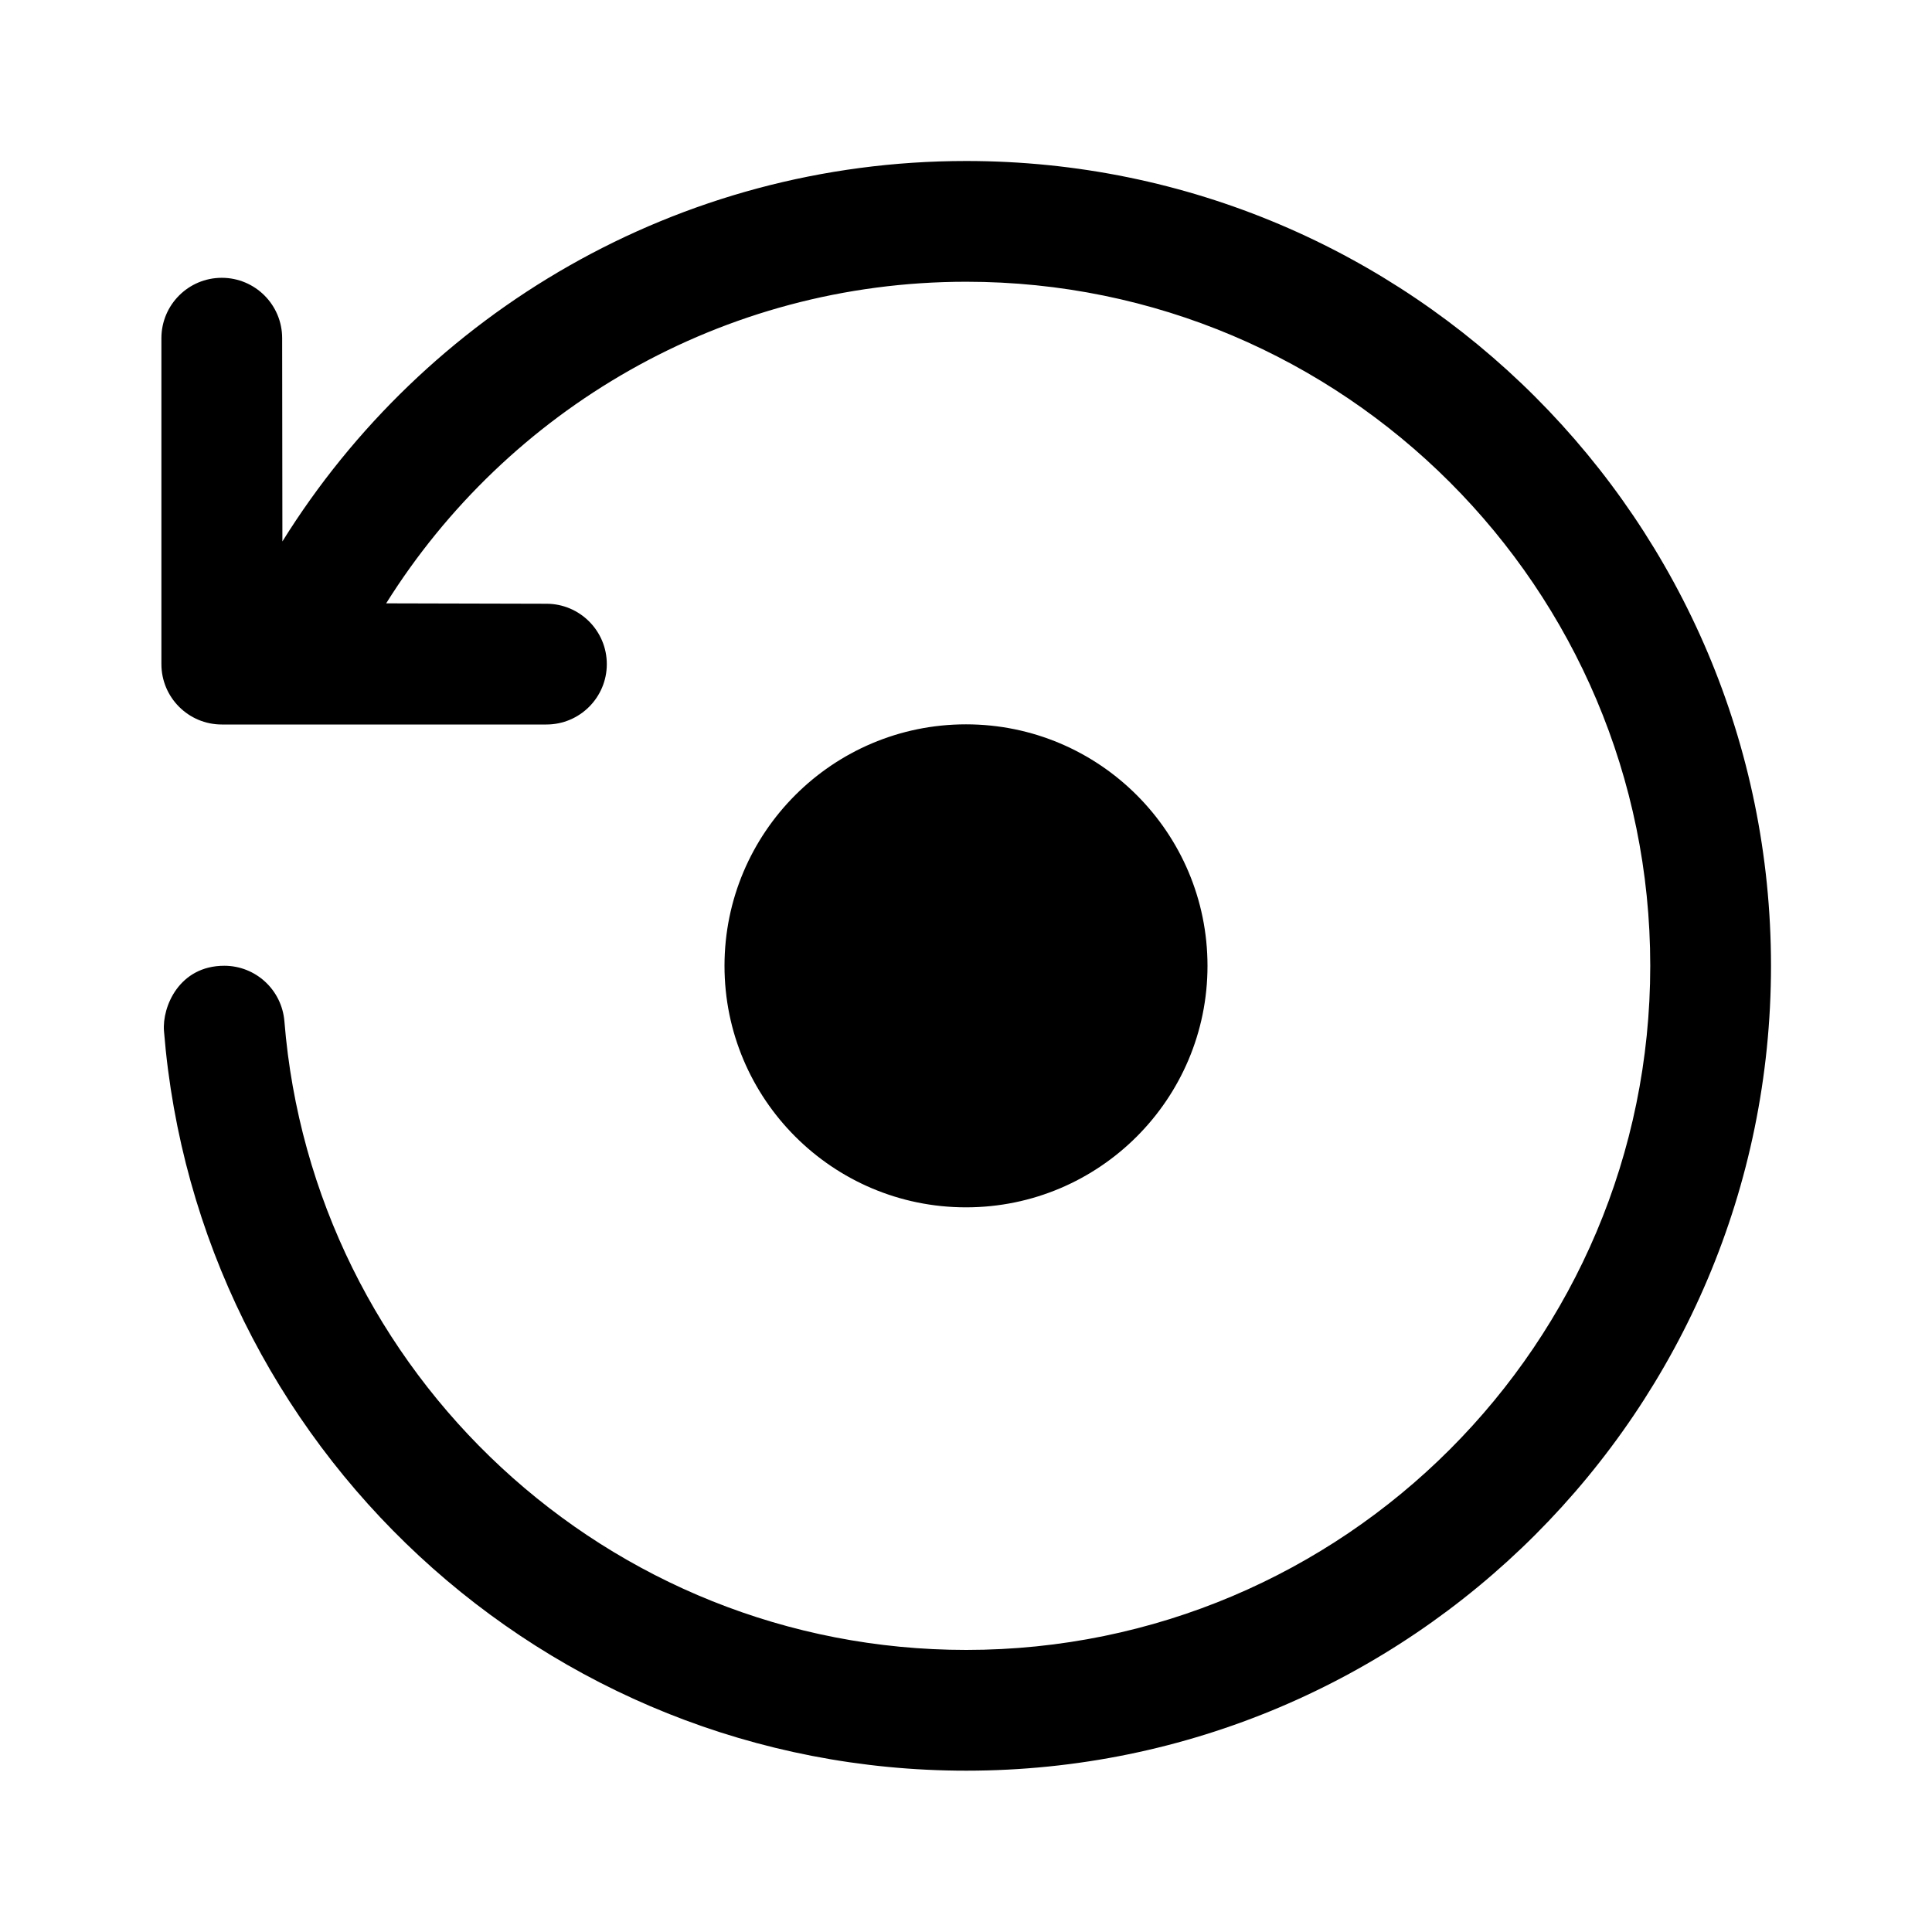
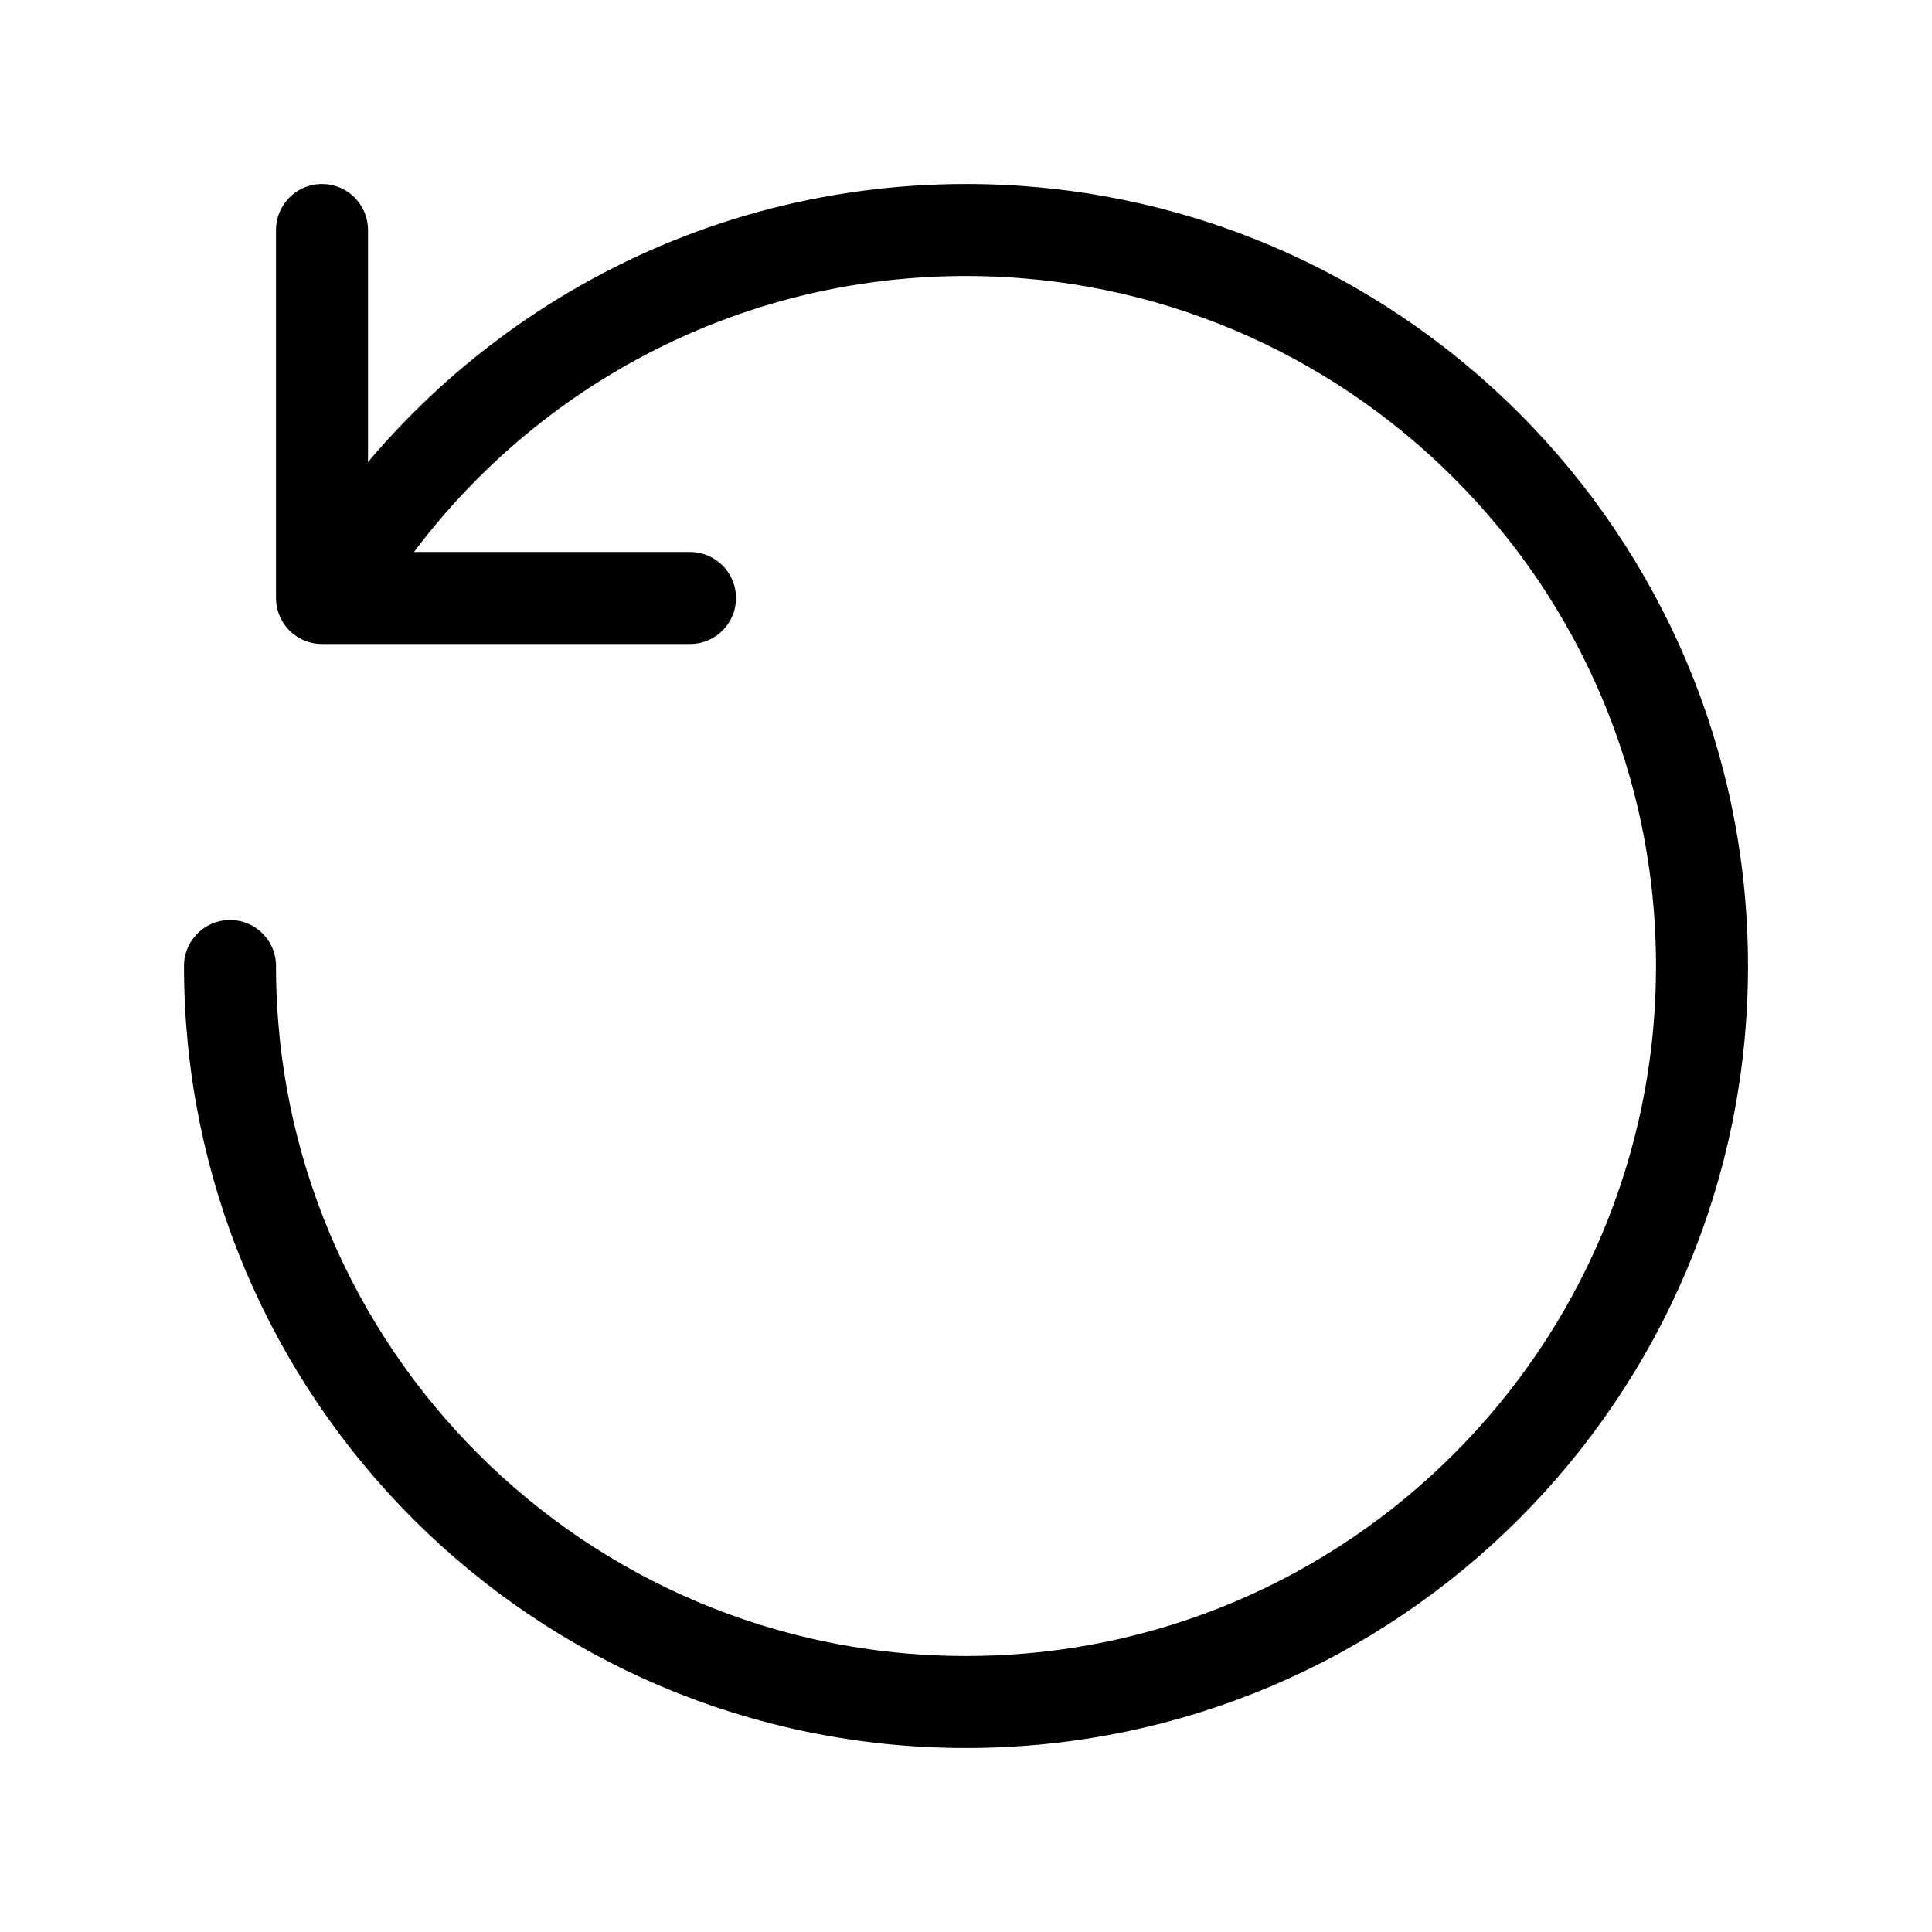
- <svg xmlns="http://www.w3.org/2000/svg" clip-rule="evenodd" fill-rule="evenodd" stroke-linejoin="round" stroke-miterlimit="2" viewBox="0 0 24 24">
-   <path d="m3.508 6.726c1.765-2.836 4.911-4.726 8.495-4.726 5.518 0 9.997 4.48 9.997 9.997 0 5.519-4.479 9.999-9.997 9.999-5.245 0-9.553-4.048-9.966-9.188-.024-.302.189-.811.749-.811.391 0 .715.3.747.69.351 4.369 4.012 7.809 8.47 7.809 4.69 0 8.497-3.808 8.497-8.499 0-4.689-3.807-8.497-8.497-8.497-3.037 0-5.704 1.597-7.206 3.995l1.991.005c.414 0 .75.336.75.75s-.336.75-.75.75h-4.033c-.414 0-.75-.336-.75-.75v-4.049c0-.414.336-.75.75-.75s.75.335.75.75zm8.492 2.272c1.656 0 3 1.344 3 3s-1.344 3-3 3-3-1.344-3-3 1.344-3 3-3z" fill-rule="nonzero" />
+ <svg xmlns="http://www.w3.org/2000/svg" width="800px" height="800px" viewBox="0 0 21 21">
+   <g fill="none" fill-rule="evenodd" stroke="#000000" stroke-linecap="round" stroke-linejoin="round" transform="matrix(0 1 1 0 2.5 2.5)">
+     <path d="m3.987 1.078c-2.384 1.385-3.987 3.966-3.987 6.922 0 4.418 3.582 8 8 8s8-3.582 8-8-3.582-8-8-8" />
+     <path d="m4 1v4h-4" transform="matrix(1 0 0 -1 0 6)" />
+   </g>
</svg>
